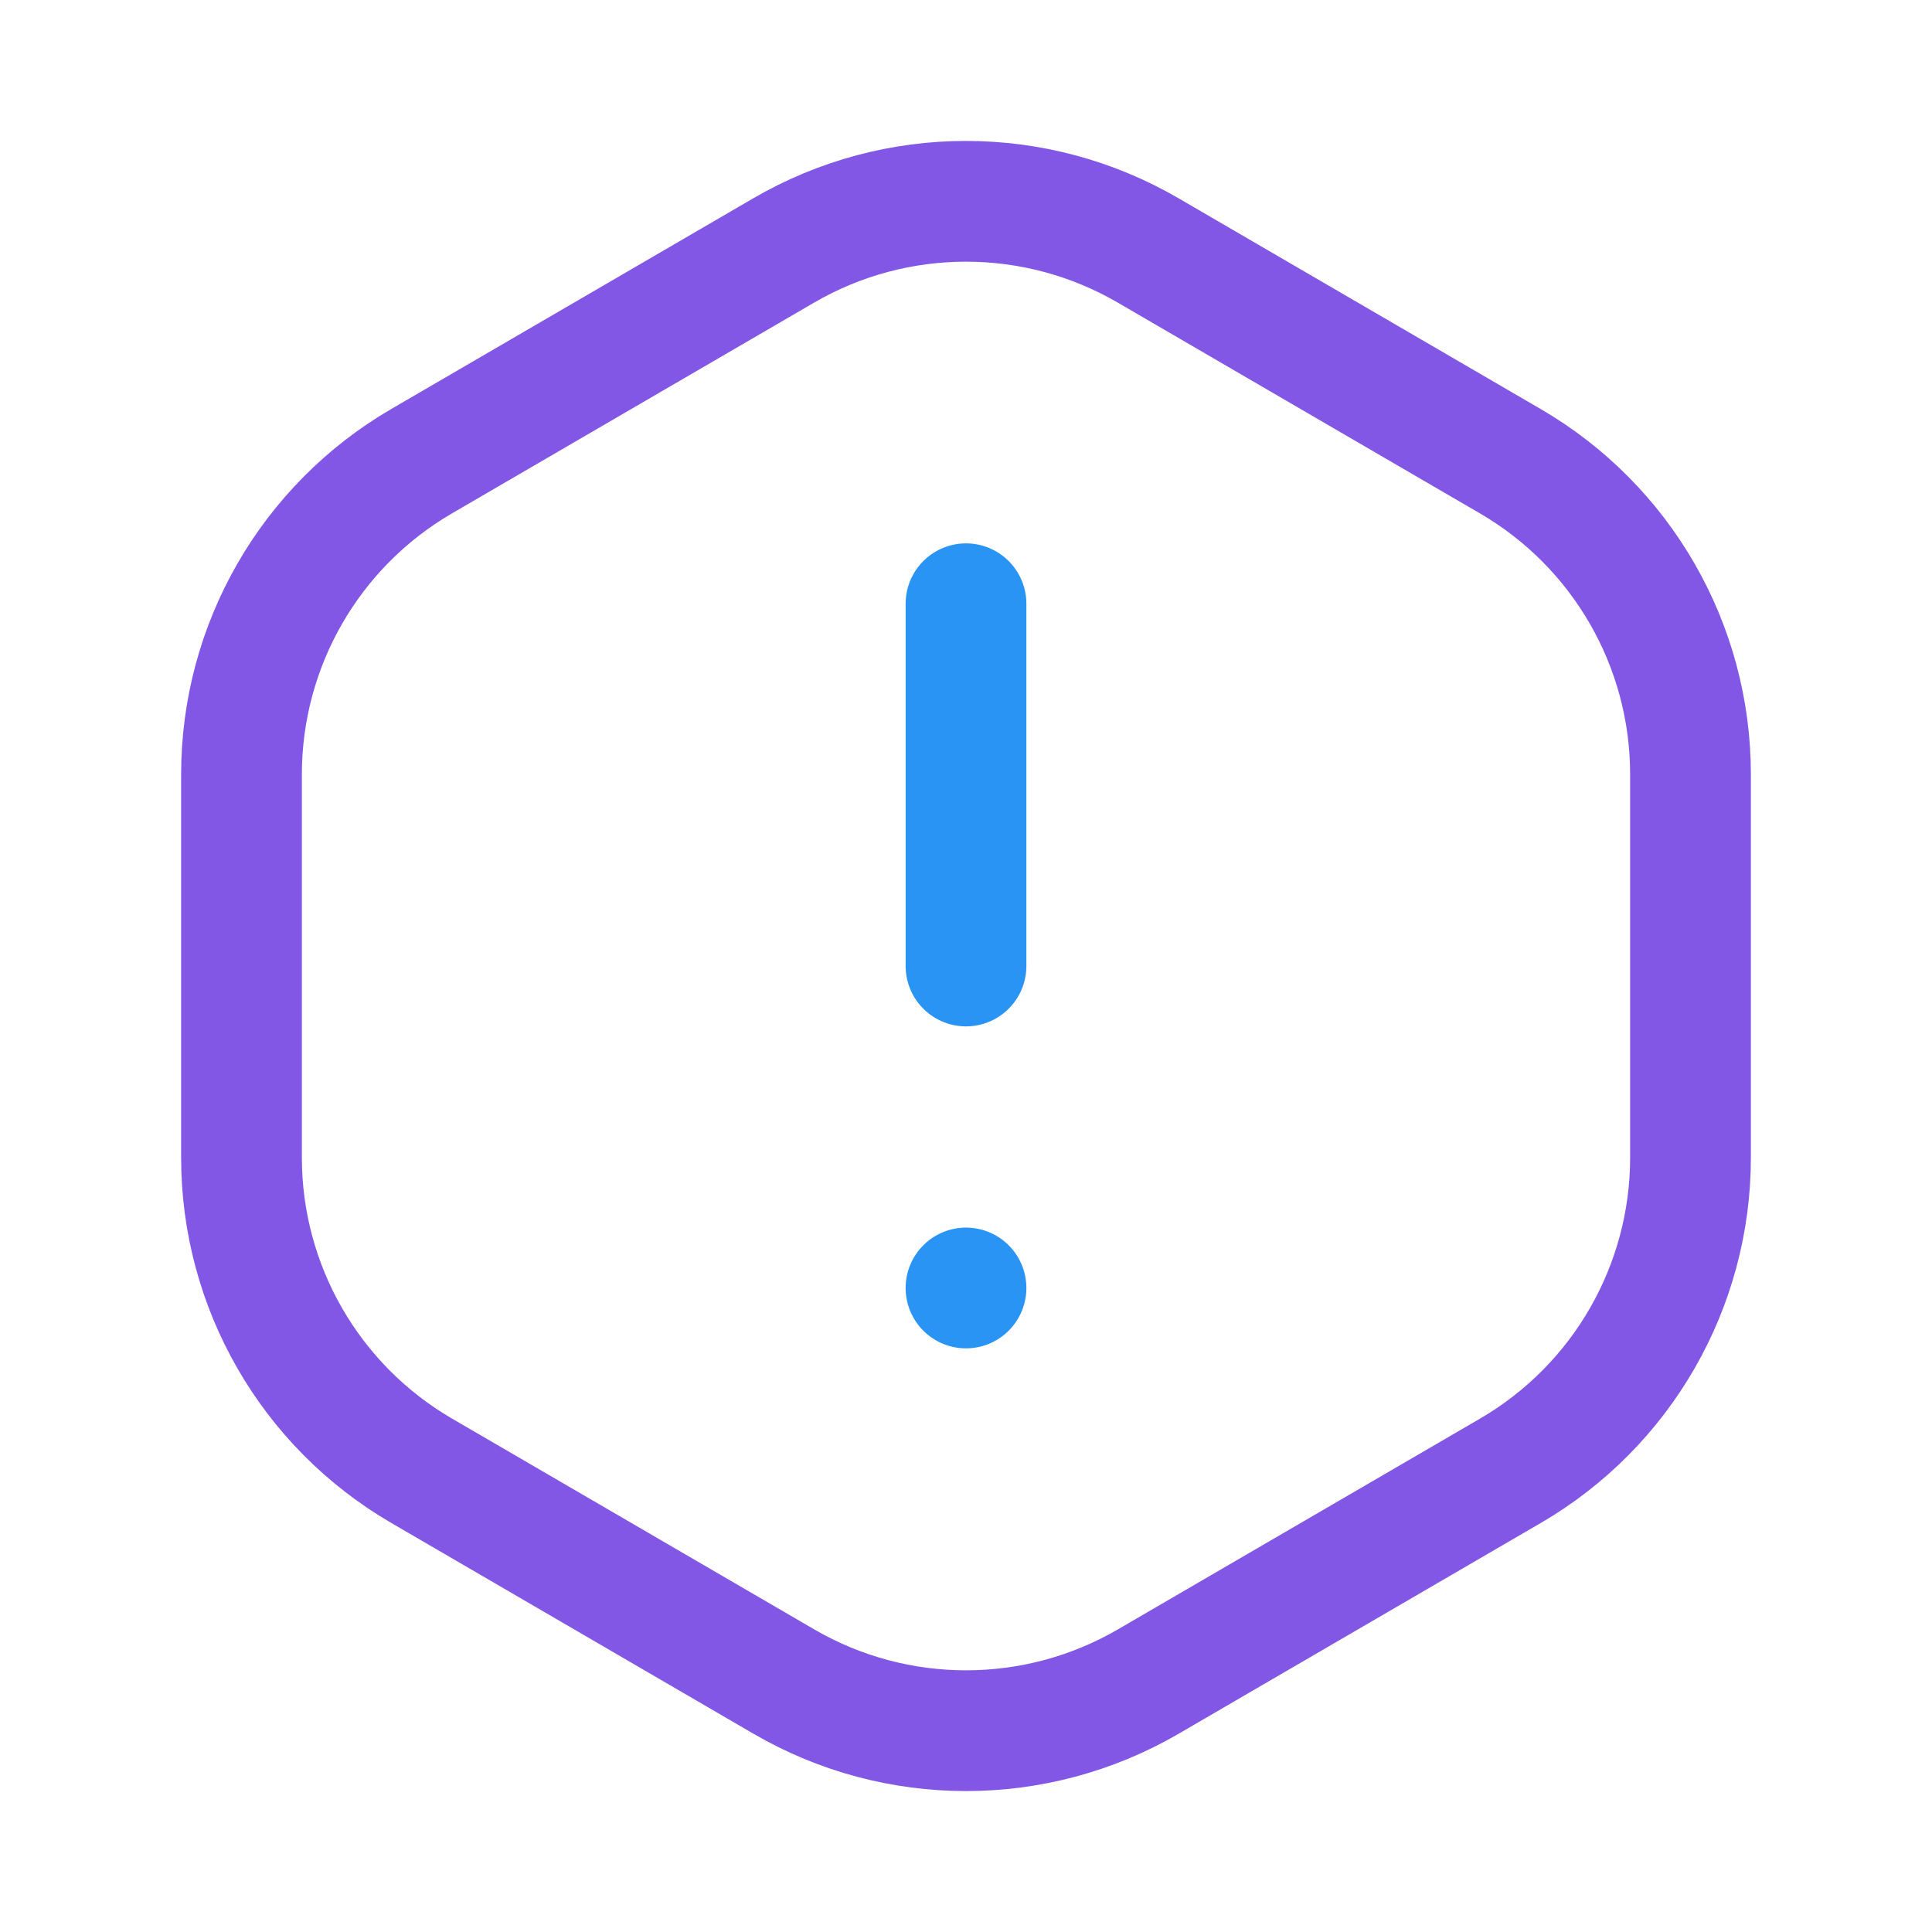
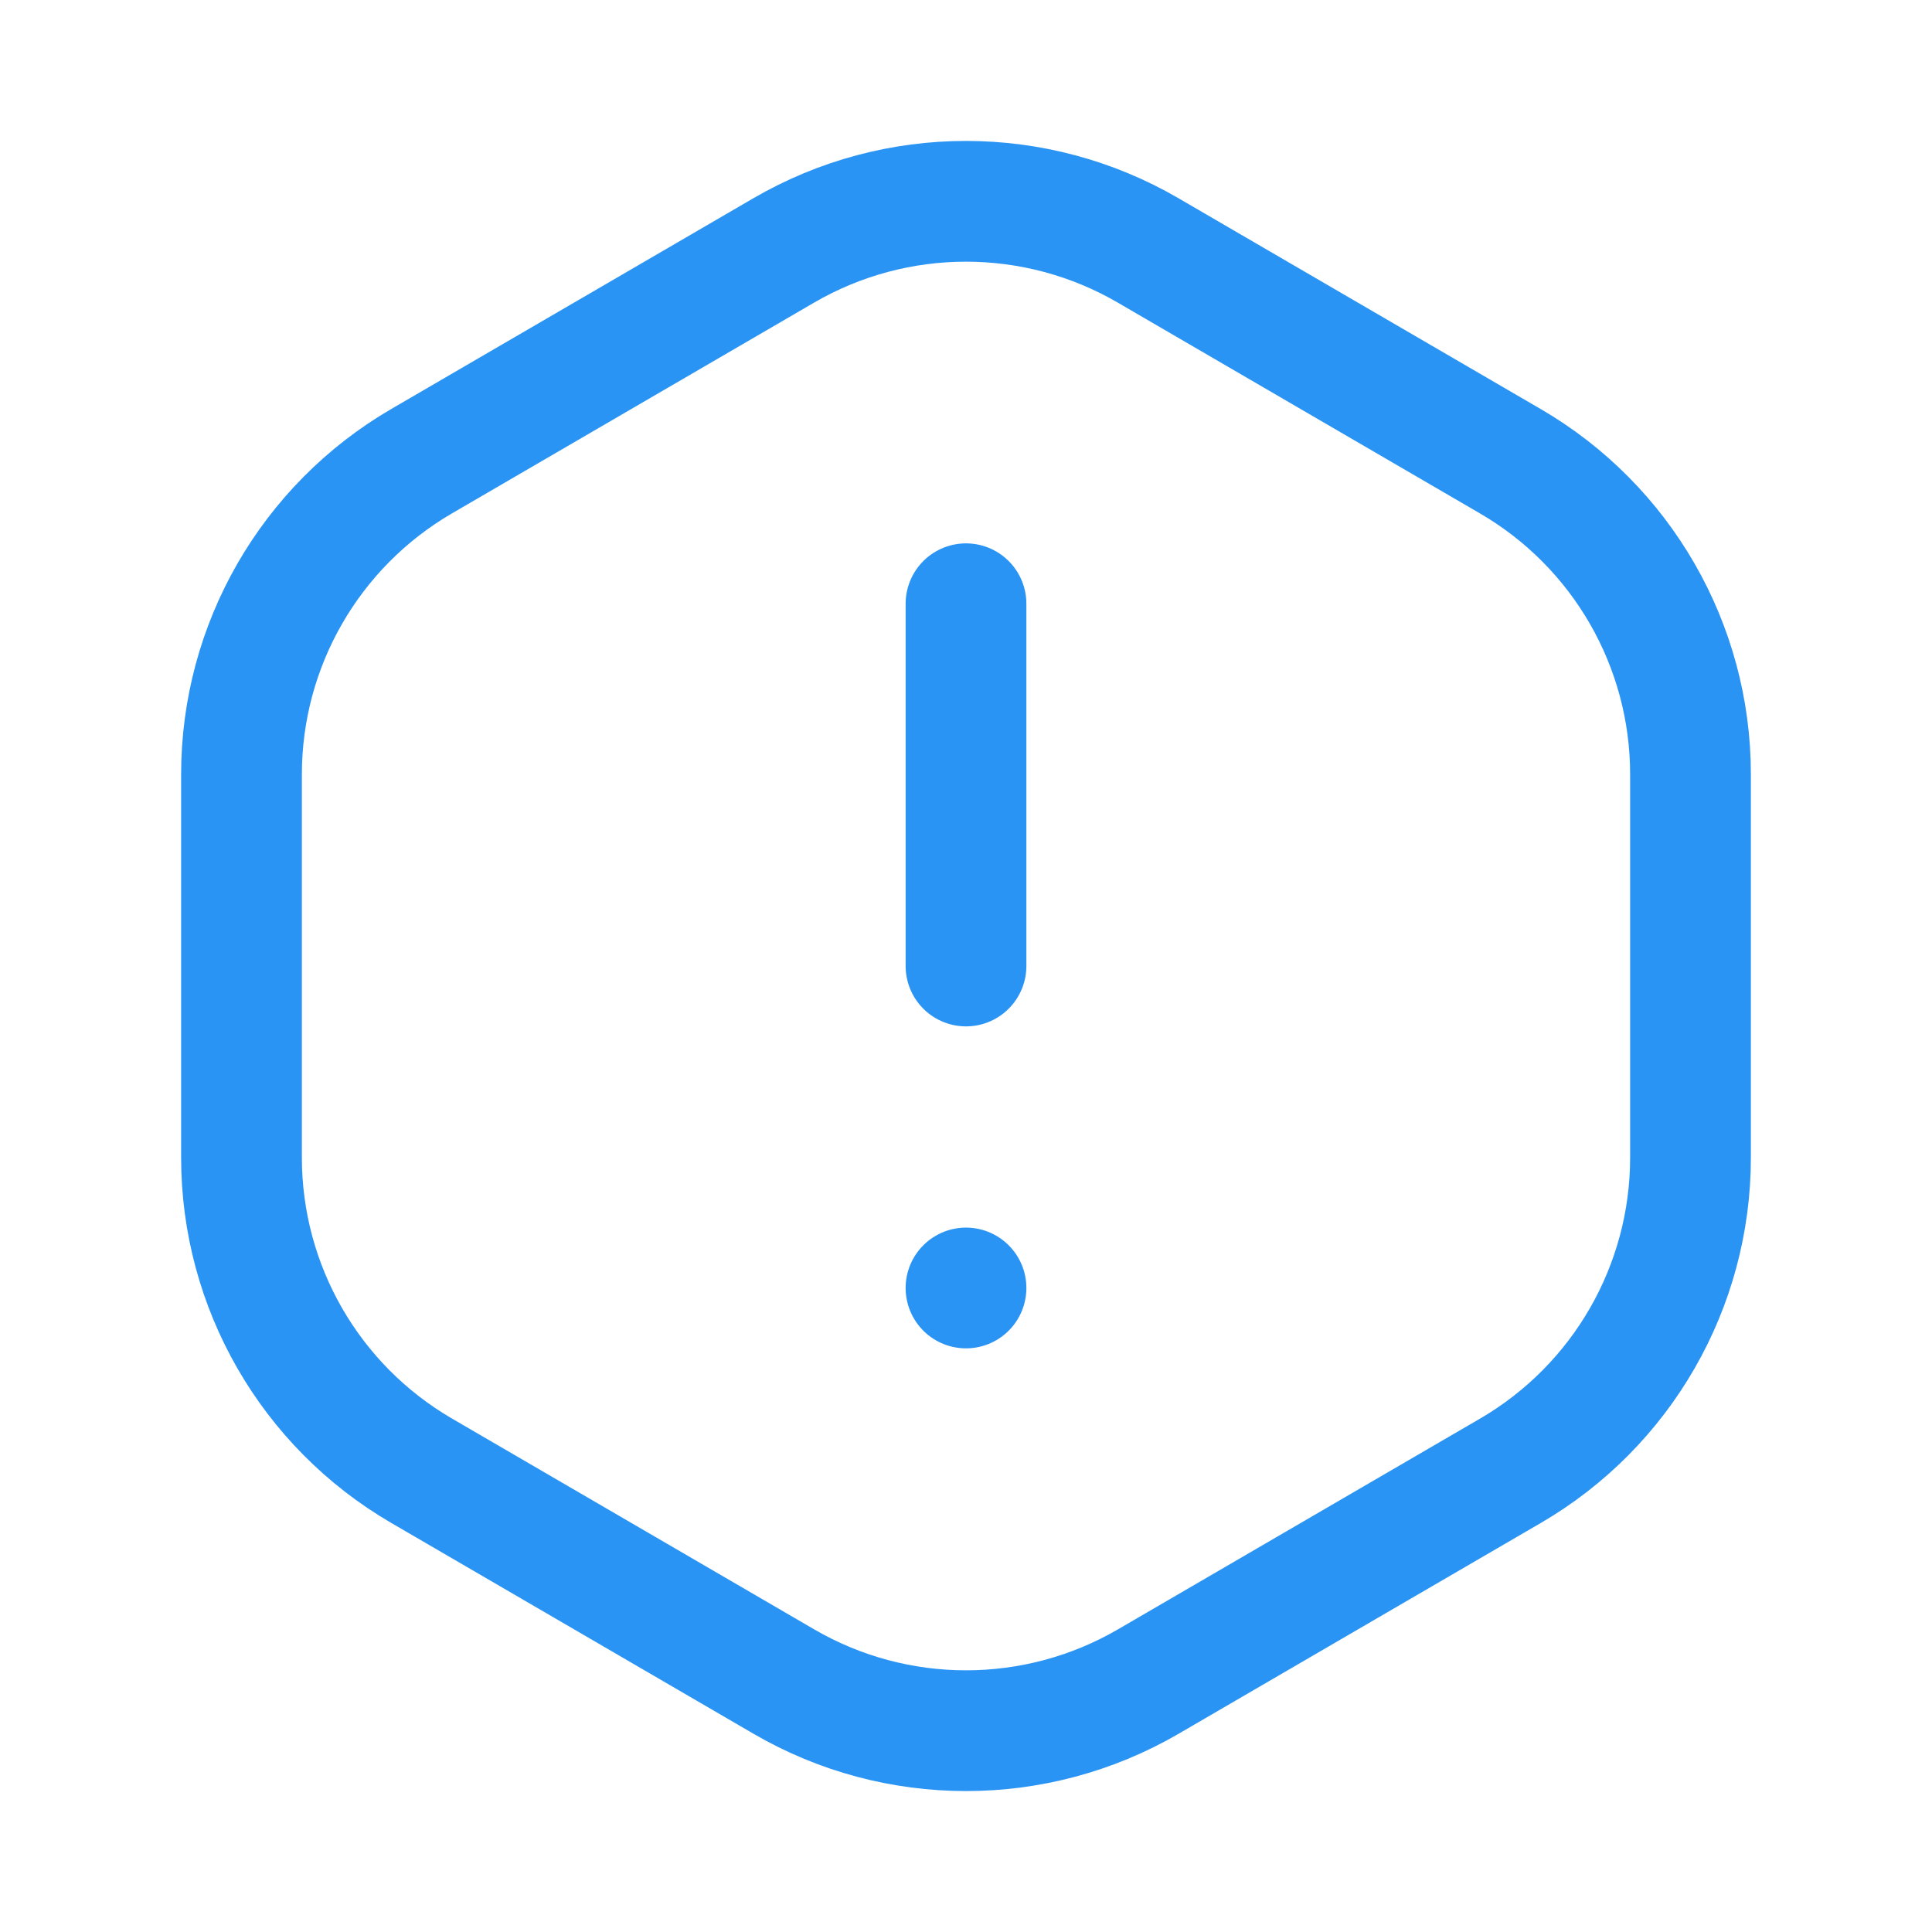
<svg xmlns="http://www.w3.org/2000/svg" width="32" height="32" viewBox="0 0 32 32" fill="none">
  <path d="M16 16V10" stroke="#2A94F4" stroke-width="2" stroke-linecap="round" stroke-linejoin="round" />
  <path d="M16 21.333L16 21.333" stroke="#2A94F4" stroke-width="2" stroke-linecap="round" stroke-linejoin="round" />
-   <path d="M4 19.174V12.825C4 10.689 5.136 8.715 6.981 7.64L12.981 4.148C14.847 3.063 17.152 3.063 19.017 4.148L25.017 7.64C26.864 8.715 28 10.689 28 12.825V19.174C28 21.311 26.864 23.285 25.019 24.36L19.019 27.852C17.153 28.937 14.848 28.937 12.983 27.852L6.983 24.36C5.136 23.285 4 21.311 4 19.174V19.174Z" stroke="#8257E5" stroke-width="2" stroke-linecap="round" stroke-linejoin="round" />
+   <path d="M4 19.174V12.825C4 10.689 5.136 8.715 6.981 7.64L12.981 4.148C14.847 3.063 17.152 3.063 19.017 4.148L25.017 7.64C26.864 8.715 28 10.689 28 12.825V19.174C28 21.311 26.864 23.285 25.019 24.36L19.019 27.852C17.153 28.937 14.848 28.937 12.983 27.852L6.983 24.36C5.136 23.285 4 21.311 4 19.174V19.174Z" stroke="#2A94F4" stroke-width="2" stroke-linecap="round" stroke-linejoin="round" />
</svg>
